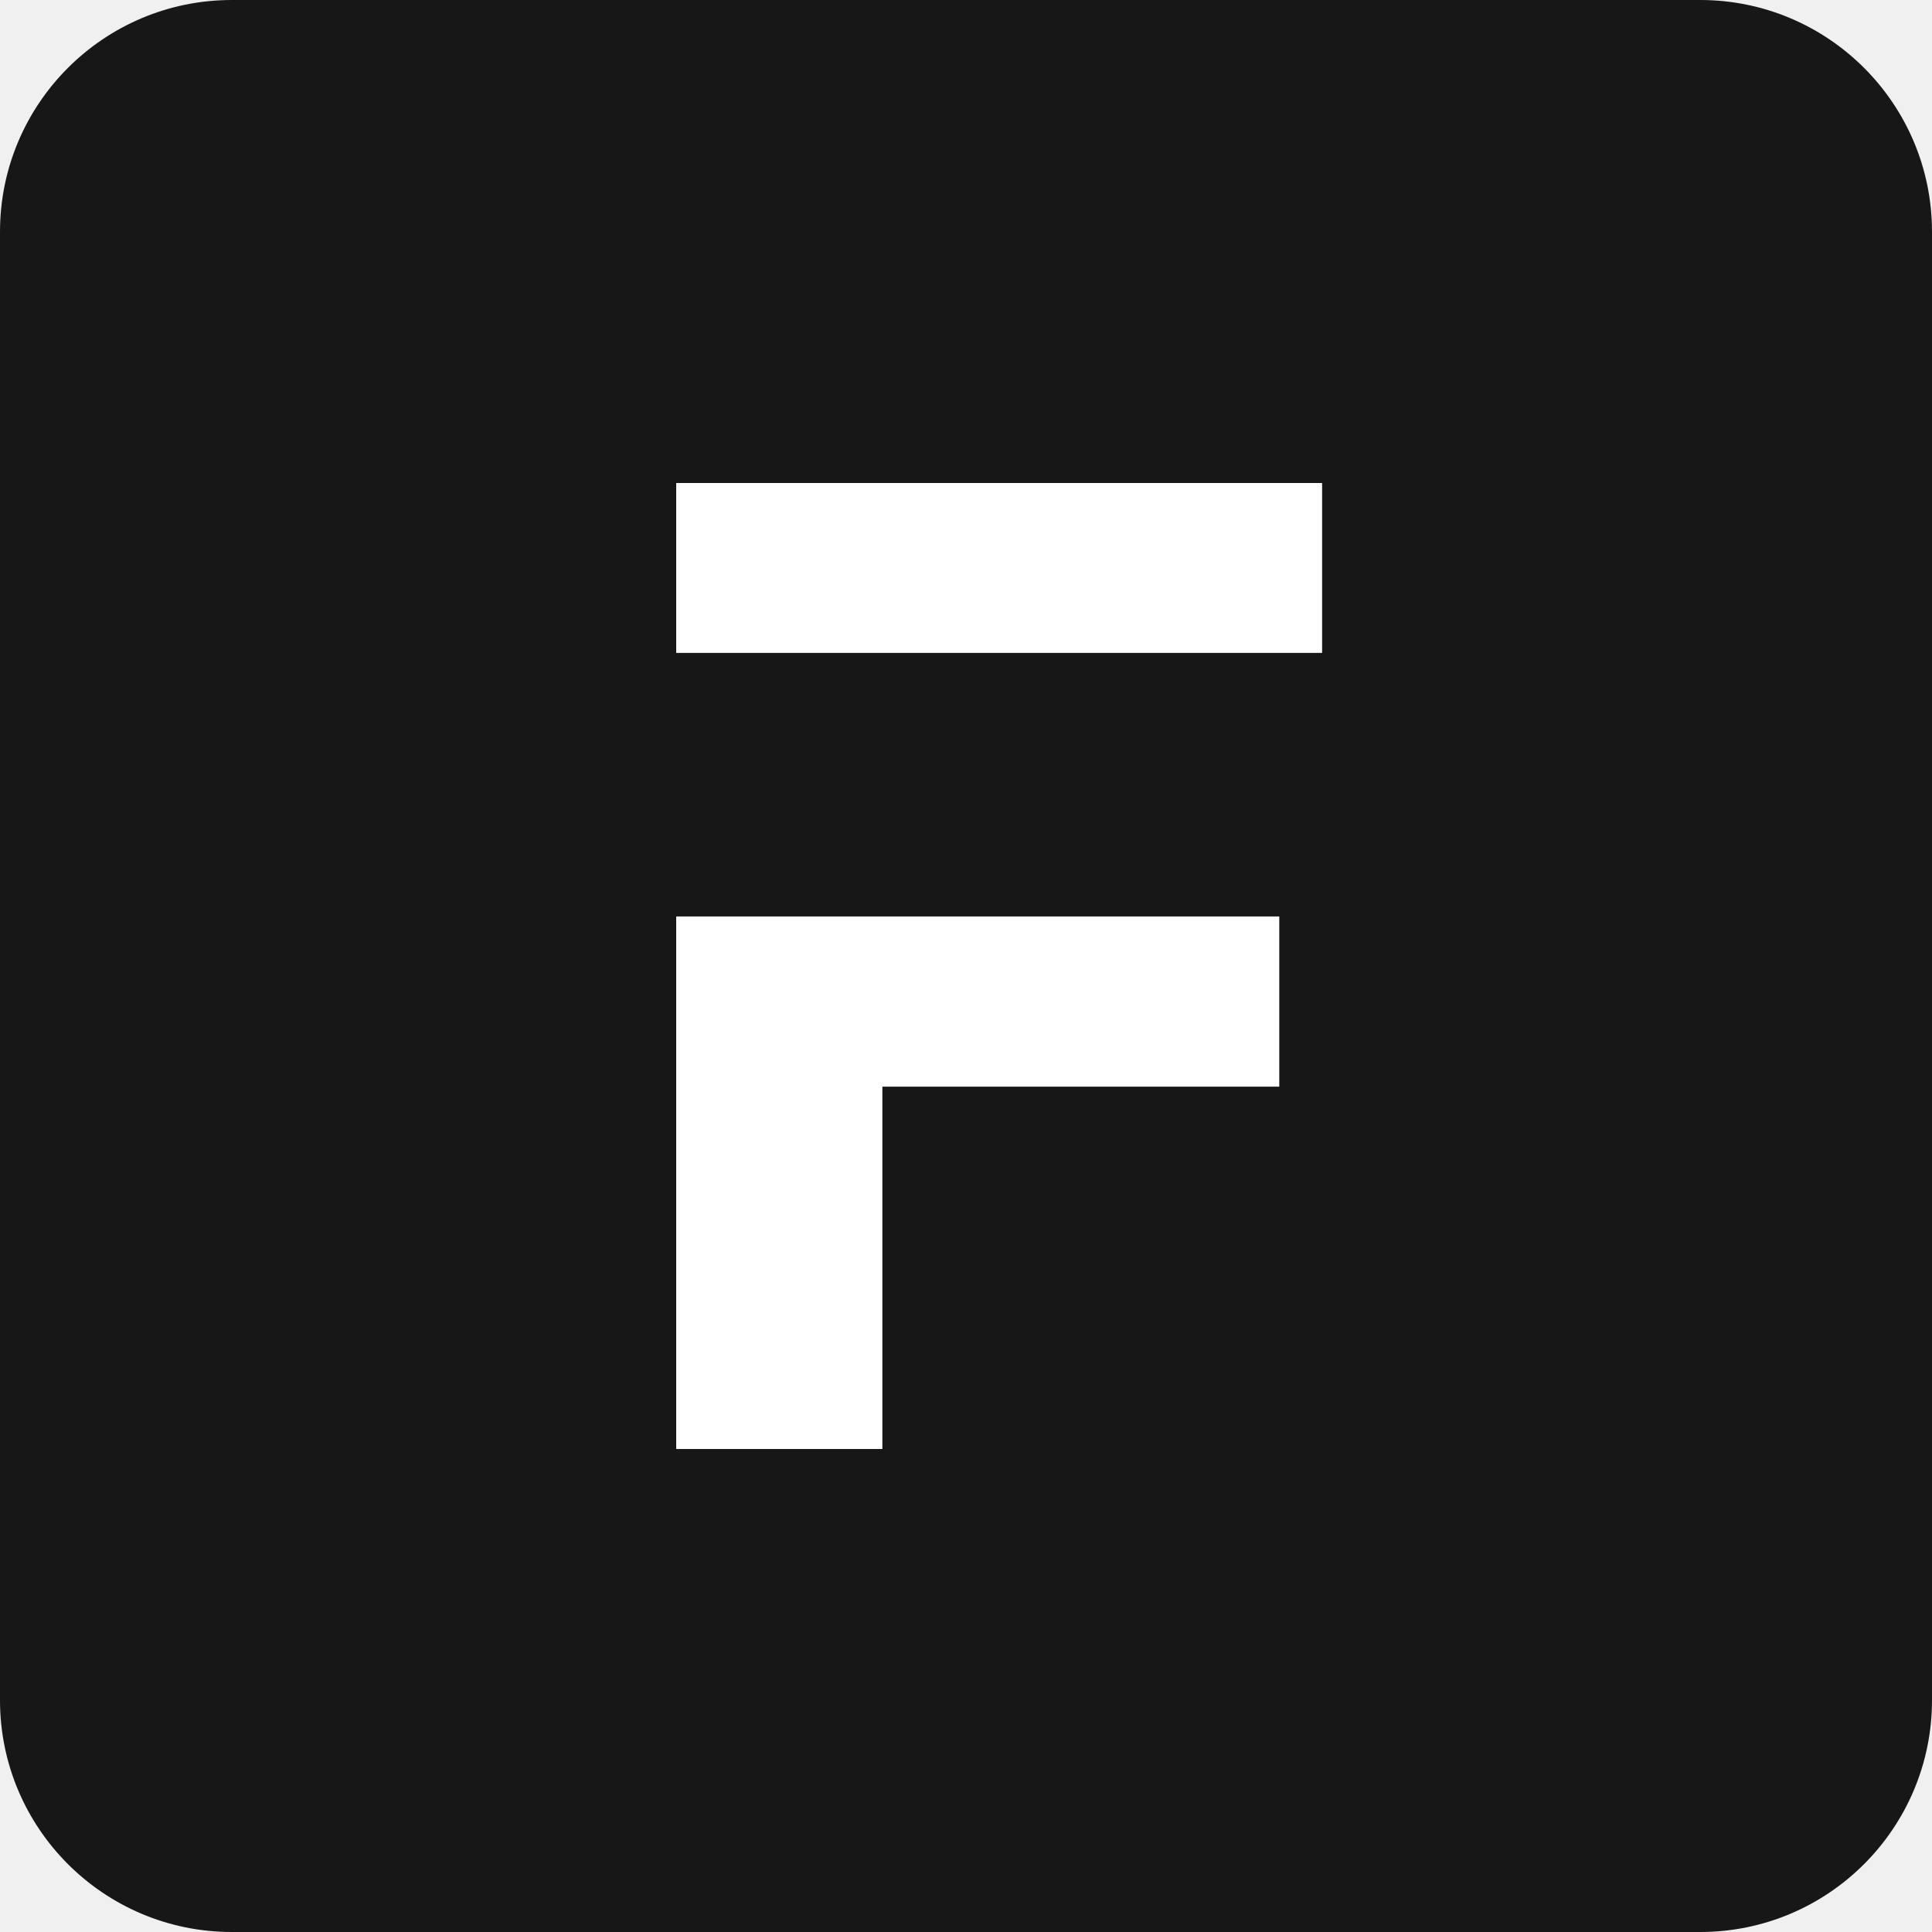
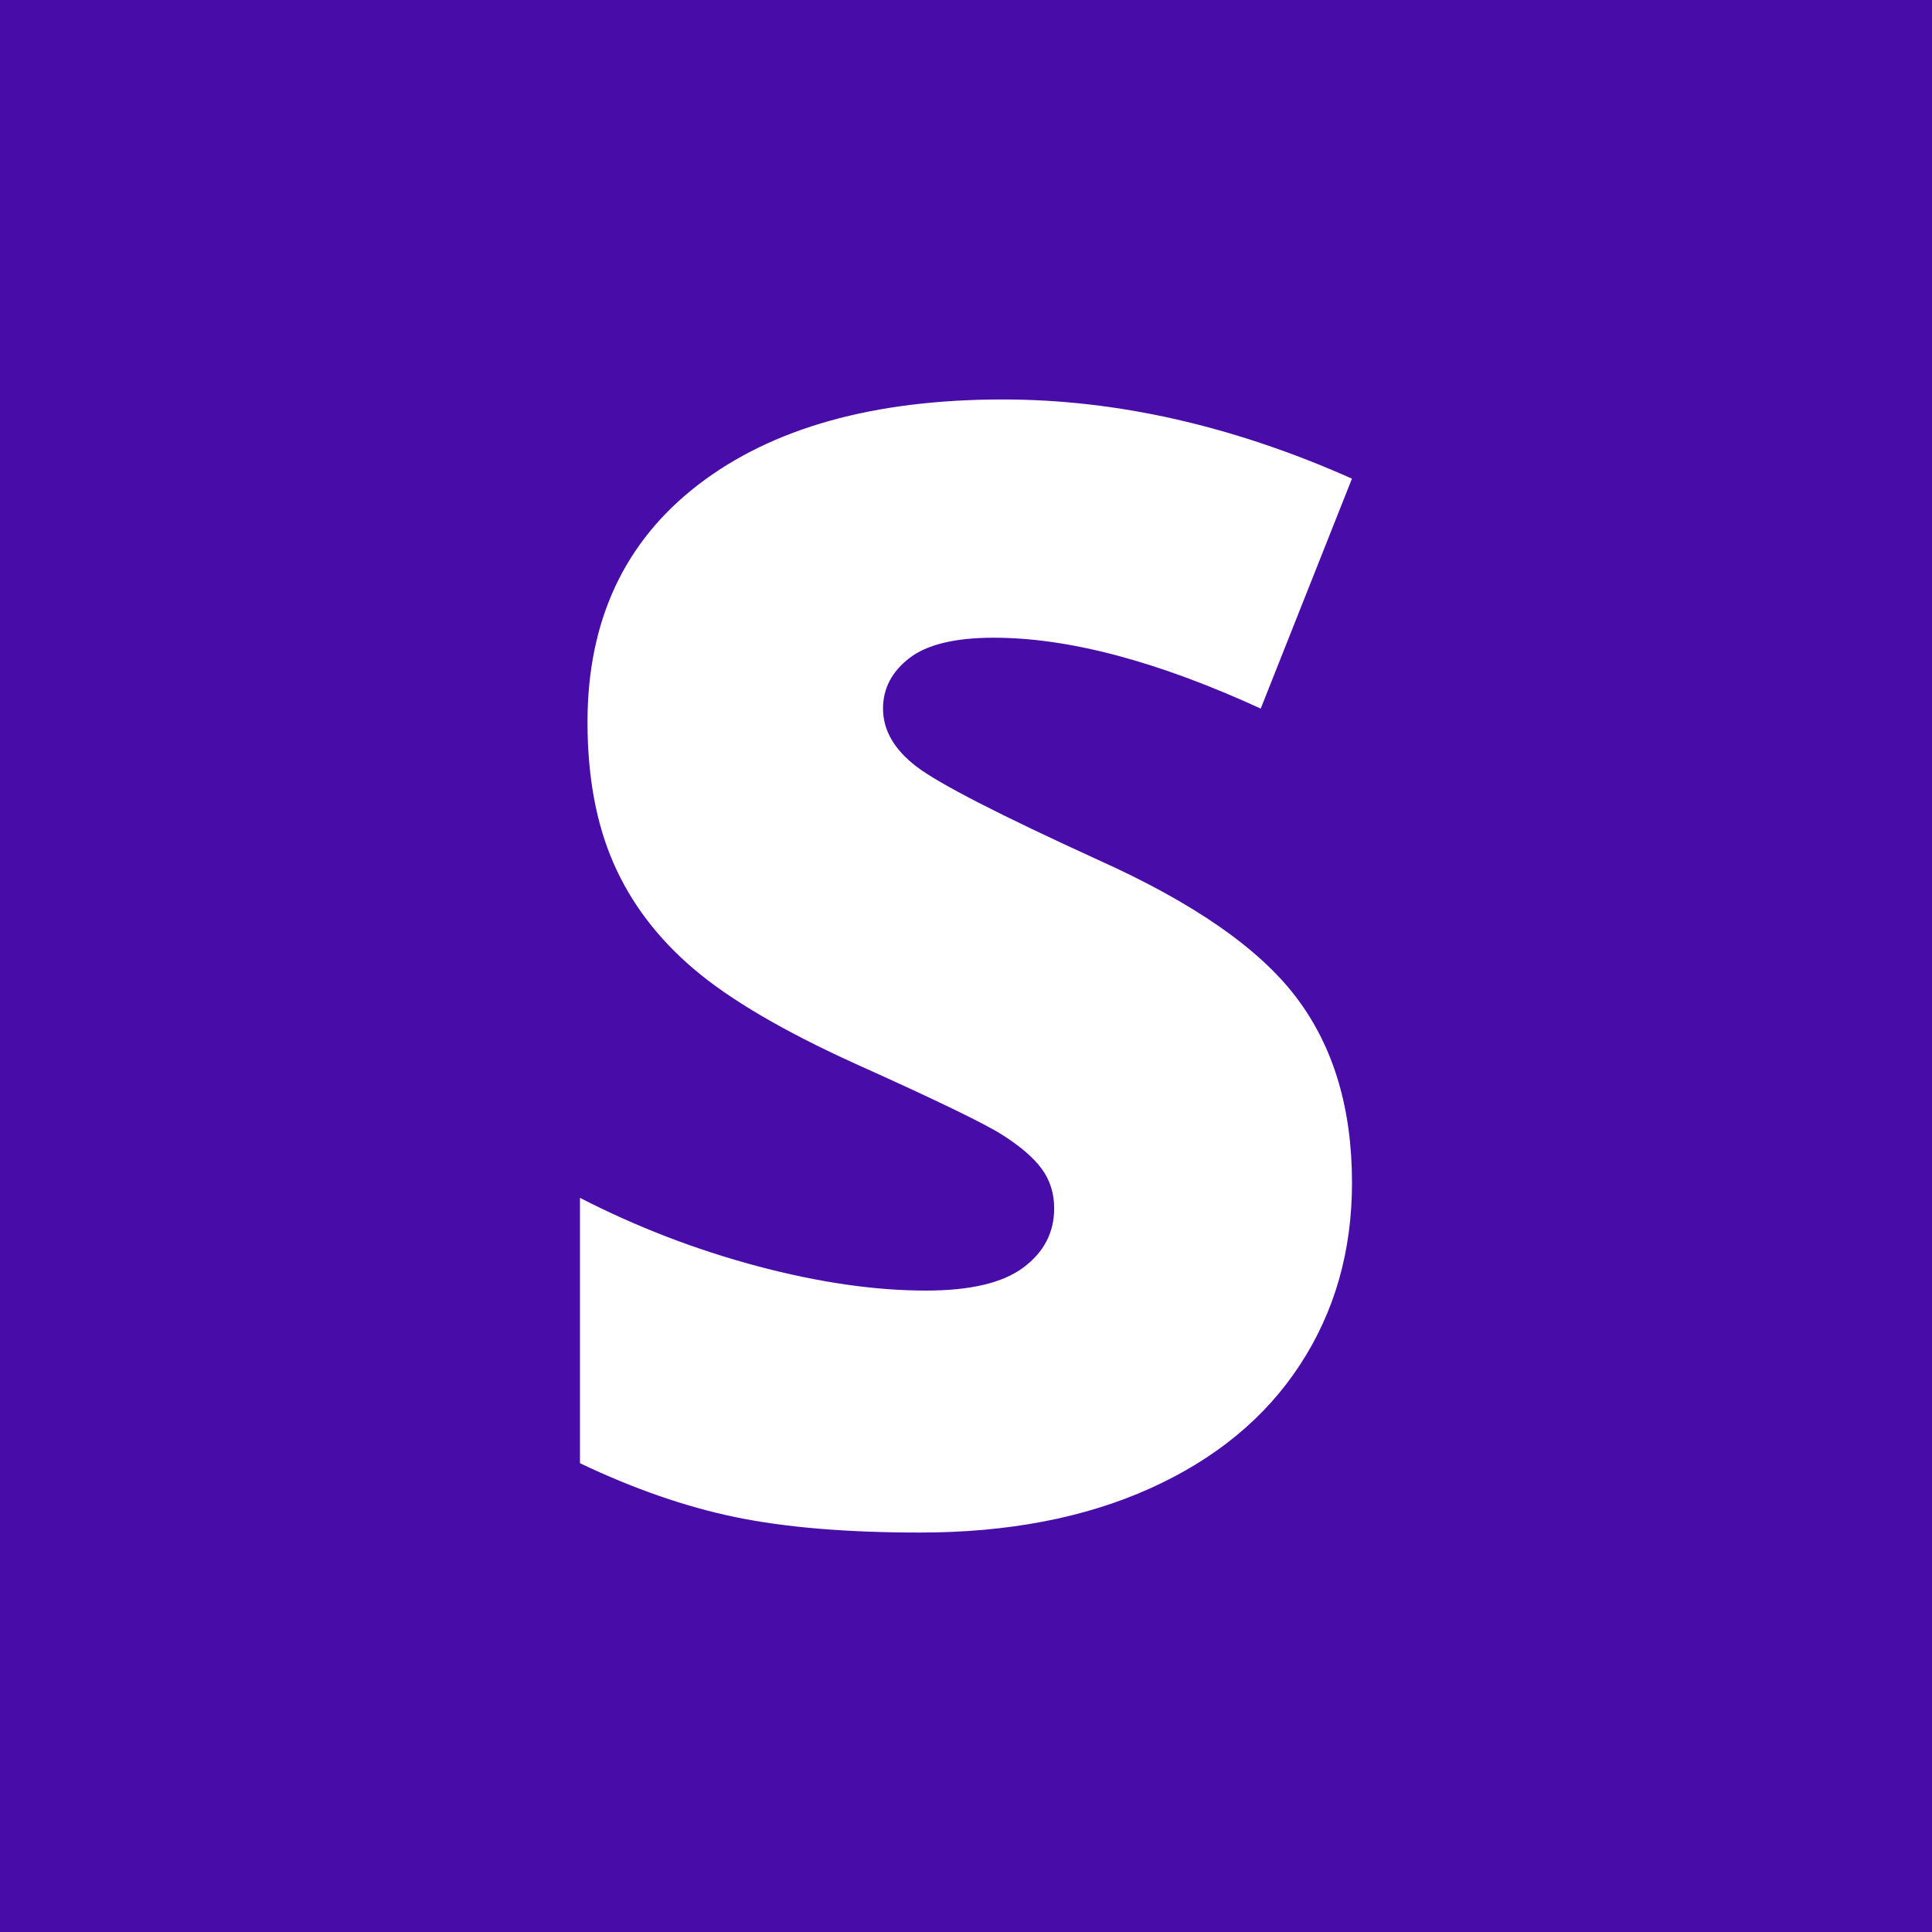
- <svg xmlns="http://www.w3.org/2000/svg" width="100" height="100" viewBox="0 0 100 100" fill="none">
-   <path d="M0 12C0 5.373 5.373 0 12 0H88C94.627 0 100 5.373 100 12V88C100 94.627 94.627 100 88 100H12C5.373 100 0 94.627 0 88V12Z" fill="#171717" />
-   <path d="M68.432 25H35V33.794H68.432V25Z" fill="white" />
-   <path d="M35 47.436V75H45.671V56.245H66.215V47.436H35Z" fill="white" />
+ <svg xmlns="http://www.w3.org/2000/svg" xml:space="preserve" viewBox="0 0 100 100">
+   <path fill="#480CA8" d="M0 0h100v100H0z" />
+   <path fill="#FFF" d="M69.979 61.219c0 3.538-.897 6.68-2.692 9.424-1.795 2.745-4.384 4.878-7.766 6.4-3.382 1.521-7.35 2.282-11.902 2.282-3.799 0-6.985-.267-9.561-.8s-5.255-1.463-8.039-2.79V62a45.847 45.847 0 0 0 9.17 3.532c3.173.846 6.087 1.268 8.741 1.268 2.289 0 3.967-.396 5.034-1.189 1.066-.794 1.6-1.814 1.6-3.064 0-.779-.215-1.463-.644-2.048-.43-.585-1.119-1.177-2.068-1.776-.95-.598-3.479-1.82-7.59-3.668-3.721-1.69-6.511-3.329-8.371-4.917-1.86-1.586-3.239-3.408-4.136-5.463s-1.346-4.488-1.346-7.297c0-5.255 1.912-9.352 5.736-12.292 3.824-2.939 9.079-4.41 15.765-4.41 5.905 0 11.928 1.366 18.067 4.098l-4.722 11.902c-5.333-2.445-9.938-3.668-13.814-3.668-2.003 0-3.459.351-4.37 1.054-.911.702-1.366 1.574-1.366 2.614 0 1.119.579 2.121 1.736 3.005 1.158.885 4.298 2.498 9.424 4.839 4.917 2.211 8.331 4.585 10.243 7.122 1.915 2.534 2.871 5.728 2.871 9.577z" />
</svg>
